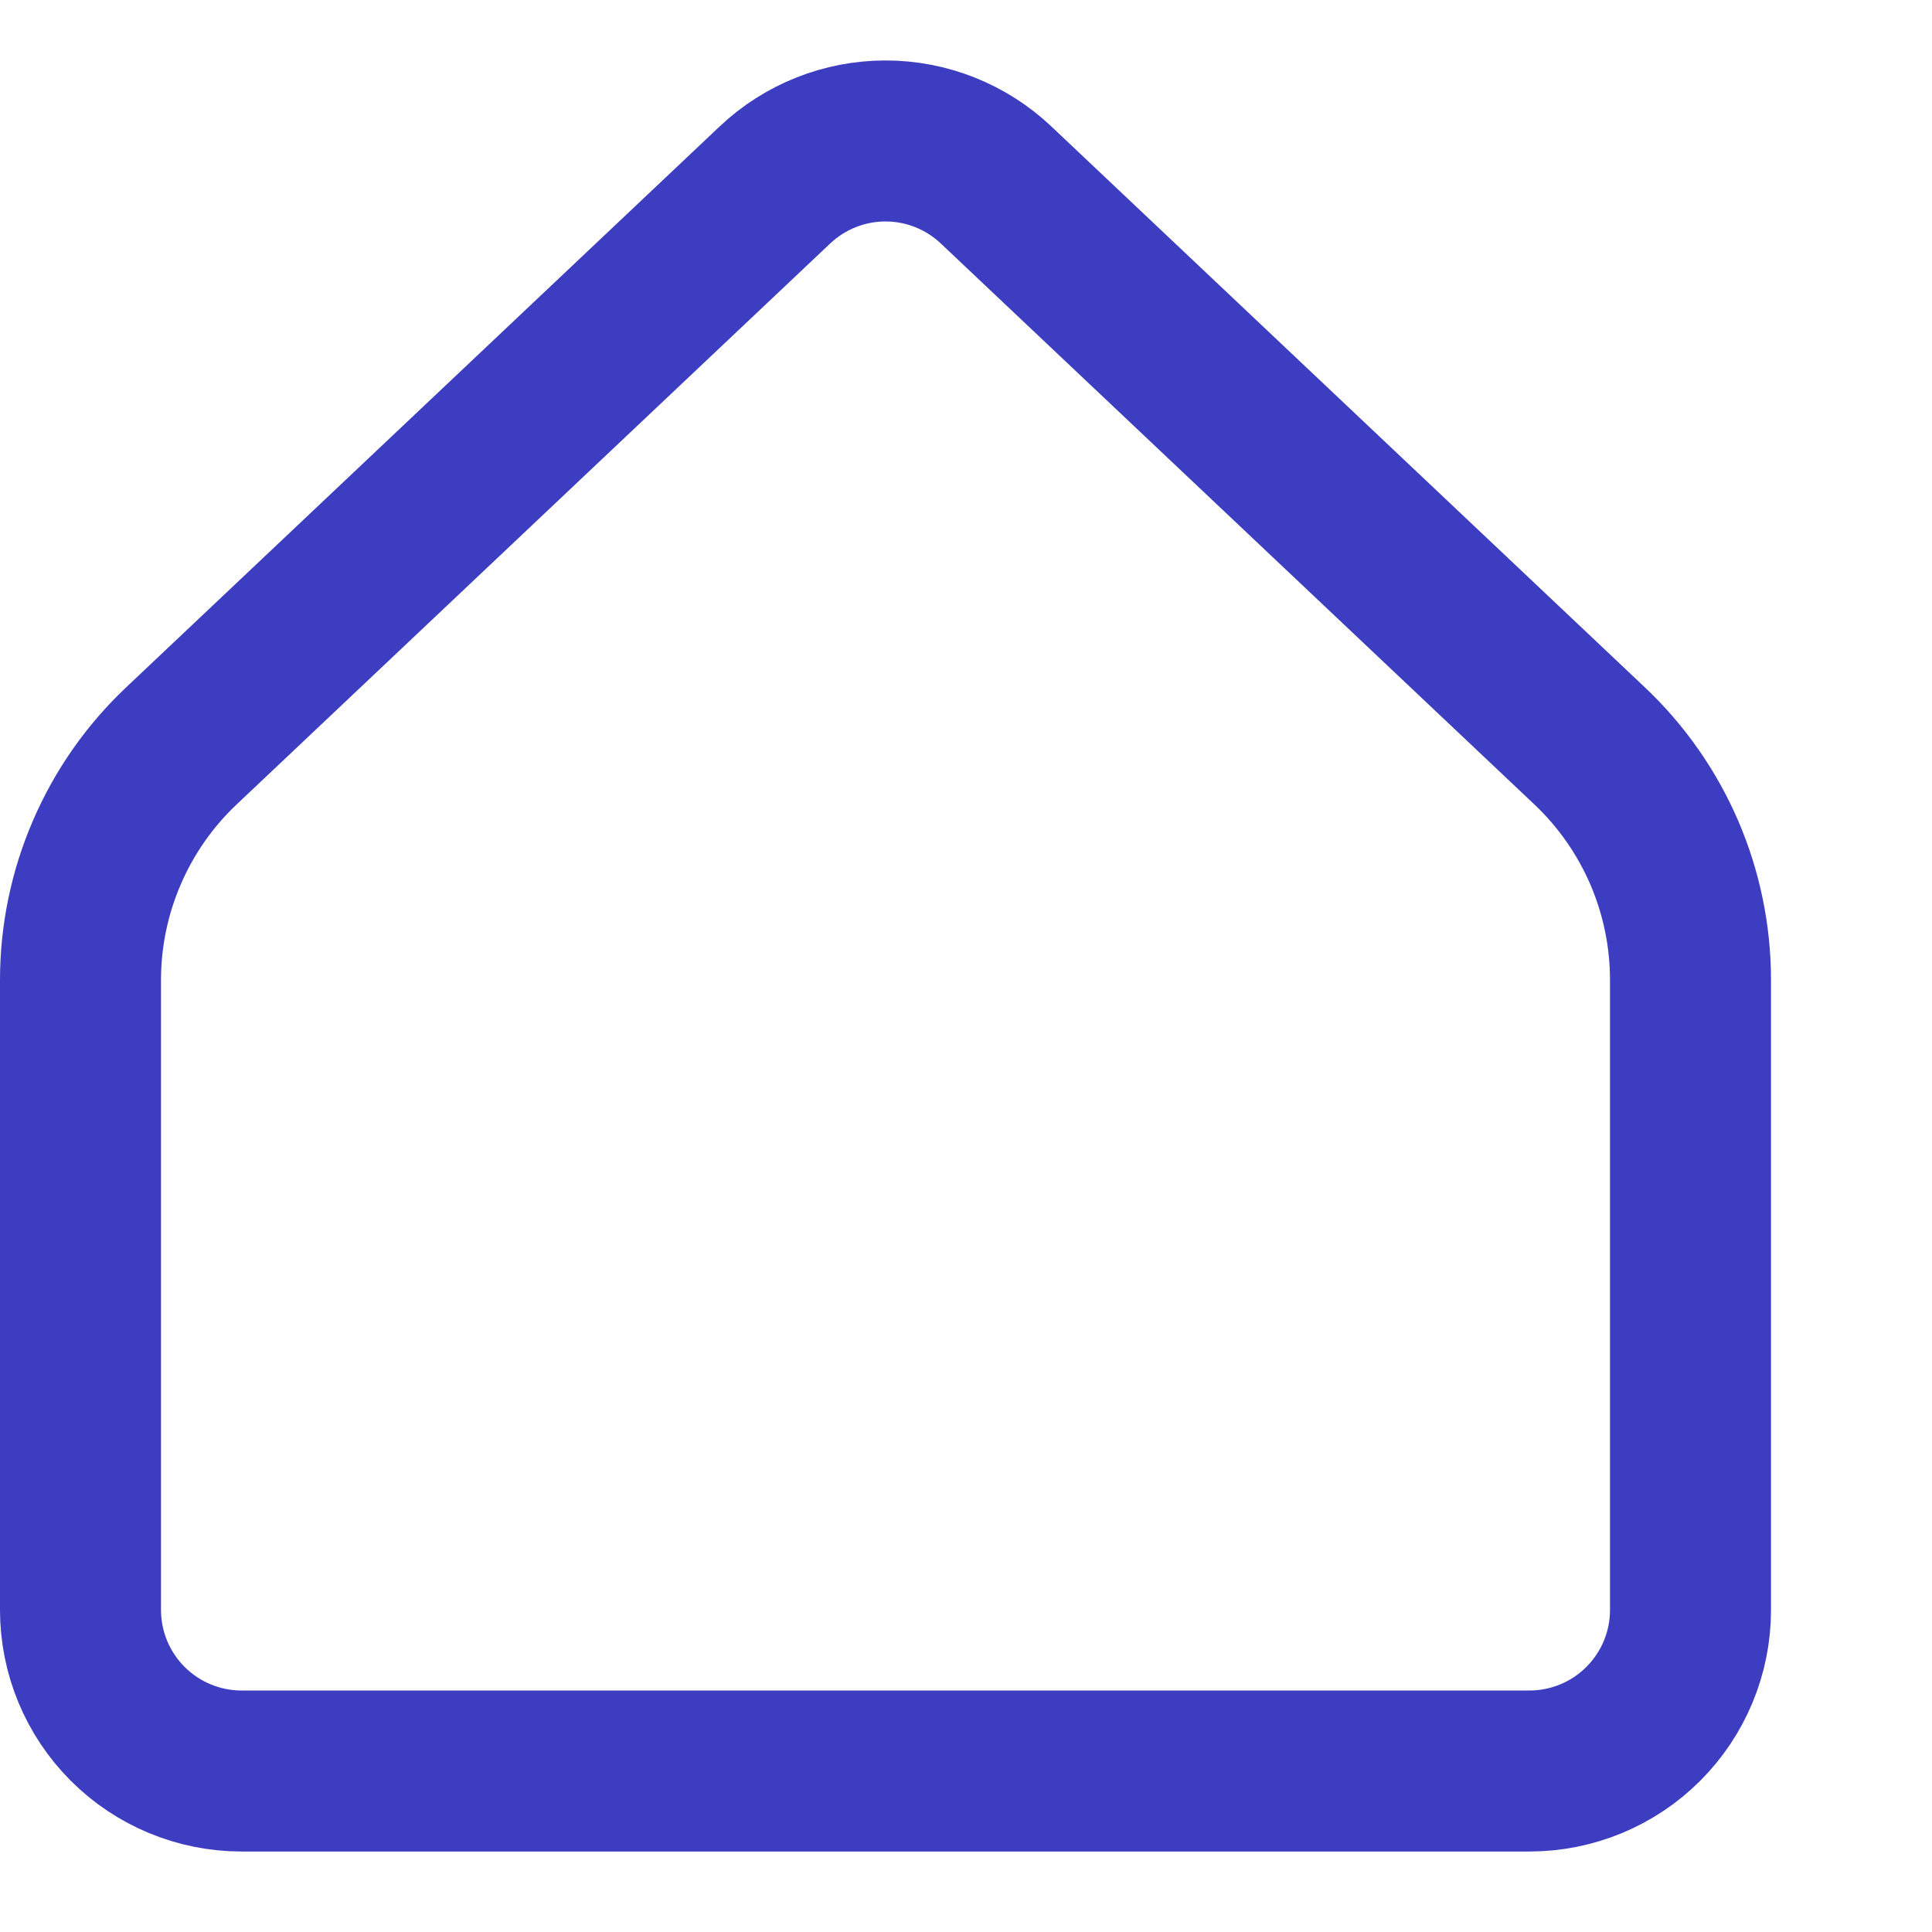
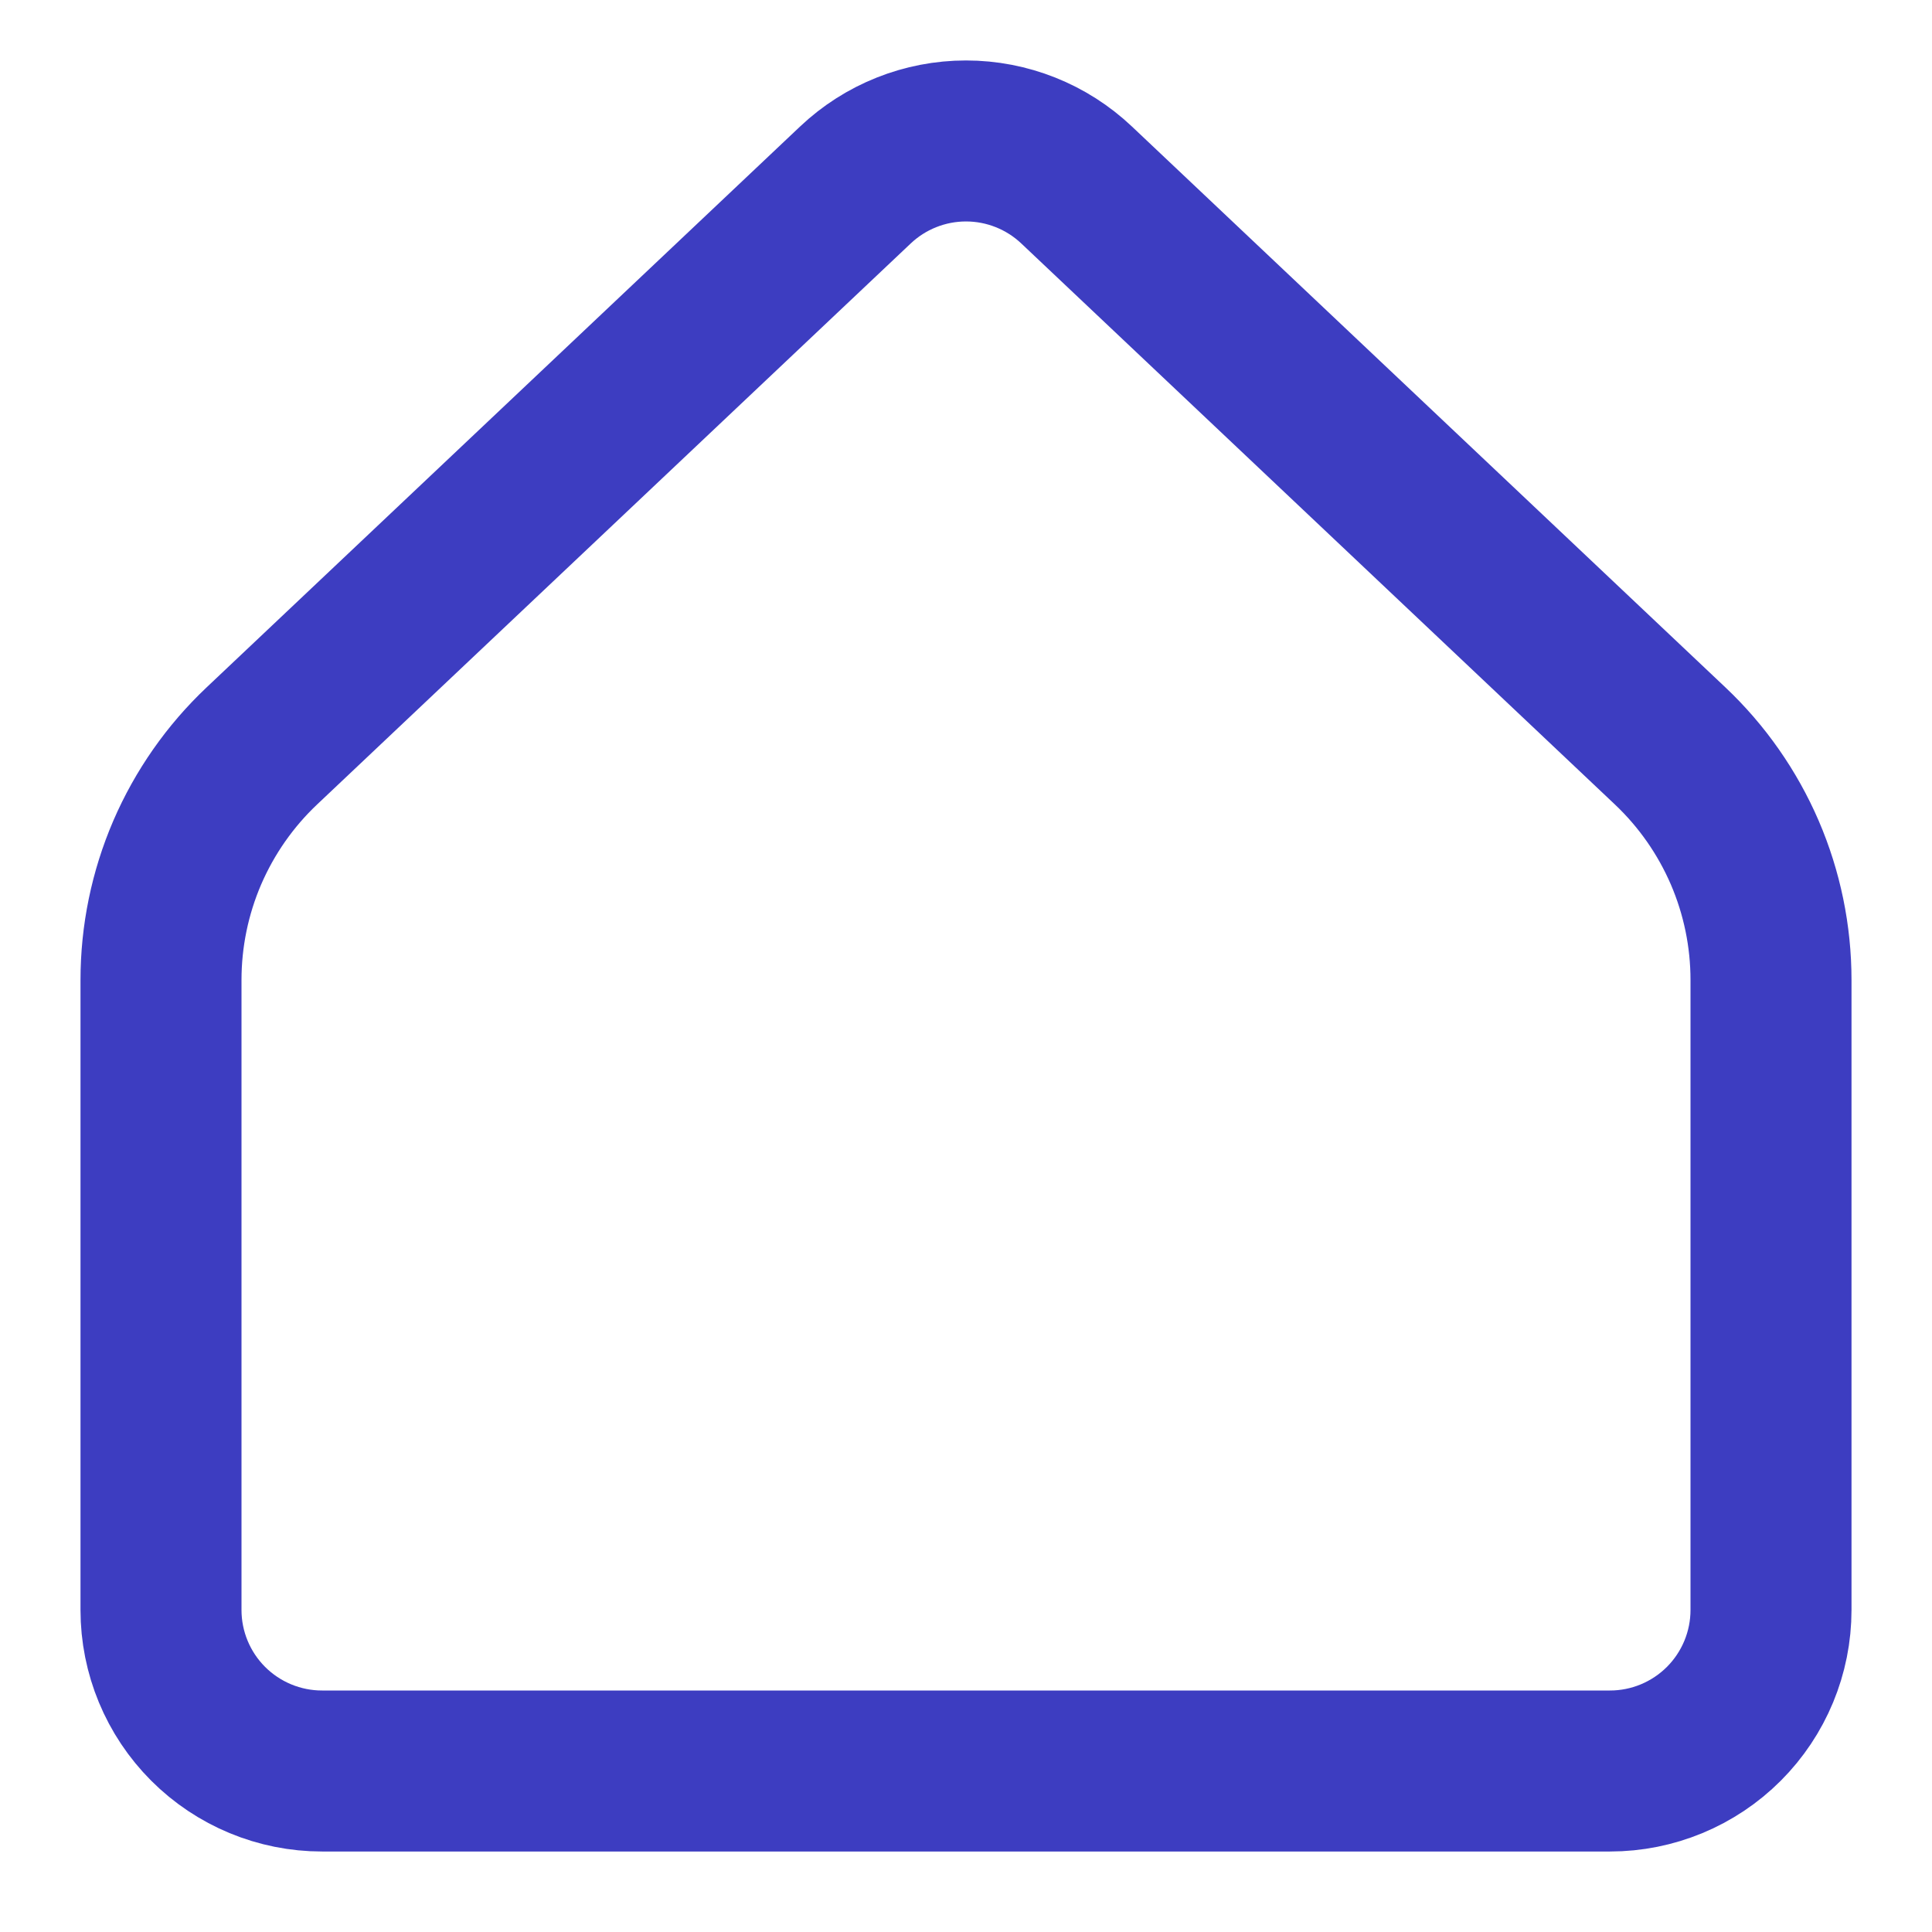
<svg xmlns="http://www.w3.org/2000/svg" width="24" height="24" viewBox="0 0 24 24" fill="none">
-   <path d="M21 20V12.174C21 11.63 20.889 11.091 20.674 10.591C20.458 10.091 20.143 9.64 19.747 9.266L12.374 2.298C12.003 1.947 11.511 1.751 11 1.751C10.489 1.751 9.997 1.947 9.626 2.298L2.253 9.266C1.857 9.64 1.542 10.091 1.327 10.591C1.111 11.091 1 11.63 1 12.174V20C1 20.53 1.211 21.039 1.586 21.414C1.961 21.789 2.47 22 3 22H19C19.53 22 20.039 21.789 20.414 21.414C20.789 21.039 21 20.53 21 20Z" stroke="#3D3DC1" stroke-width="2" stroke-linecap="round" stroke-linejoin="round" />
+   <path d="M22 20V12.174C22 11.629 21.889 11.091 21.674 10.591C21.458 10.091 21.143 9.64 20.747 9.266L13.374 2.298C13.003 1.947 12.511 1.751 12 1.751C11.489 1.751 10.997 1.947 10.626 2.298L3.253 9.266C2.857 9.64 2.542 10.091 2.326 10.591C2.111 11.091 2 11.629 2 12.174V20C2 20.53 2.211 21.039 2.586 21.414C2.961 21.789 3.47 22 4 22H20C20.53 22 21.039 21.789 21.414 21.414C21.789 21.039 22 20.53 22 20Z" stroke="#3D3DC1" stroke-width="2" stroke-linecap="round" stroke-linejoin="round" />
</svg>
